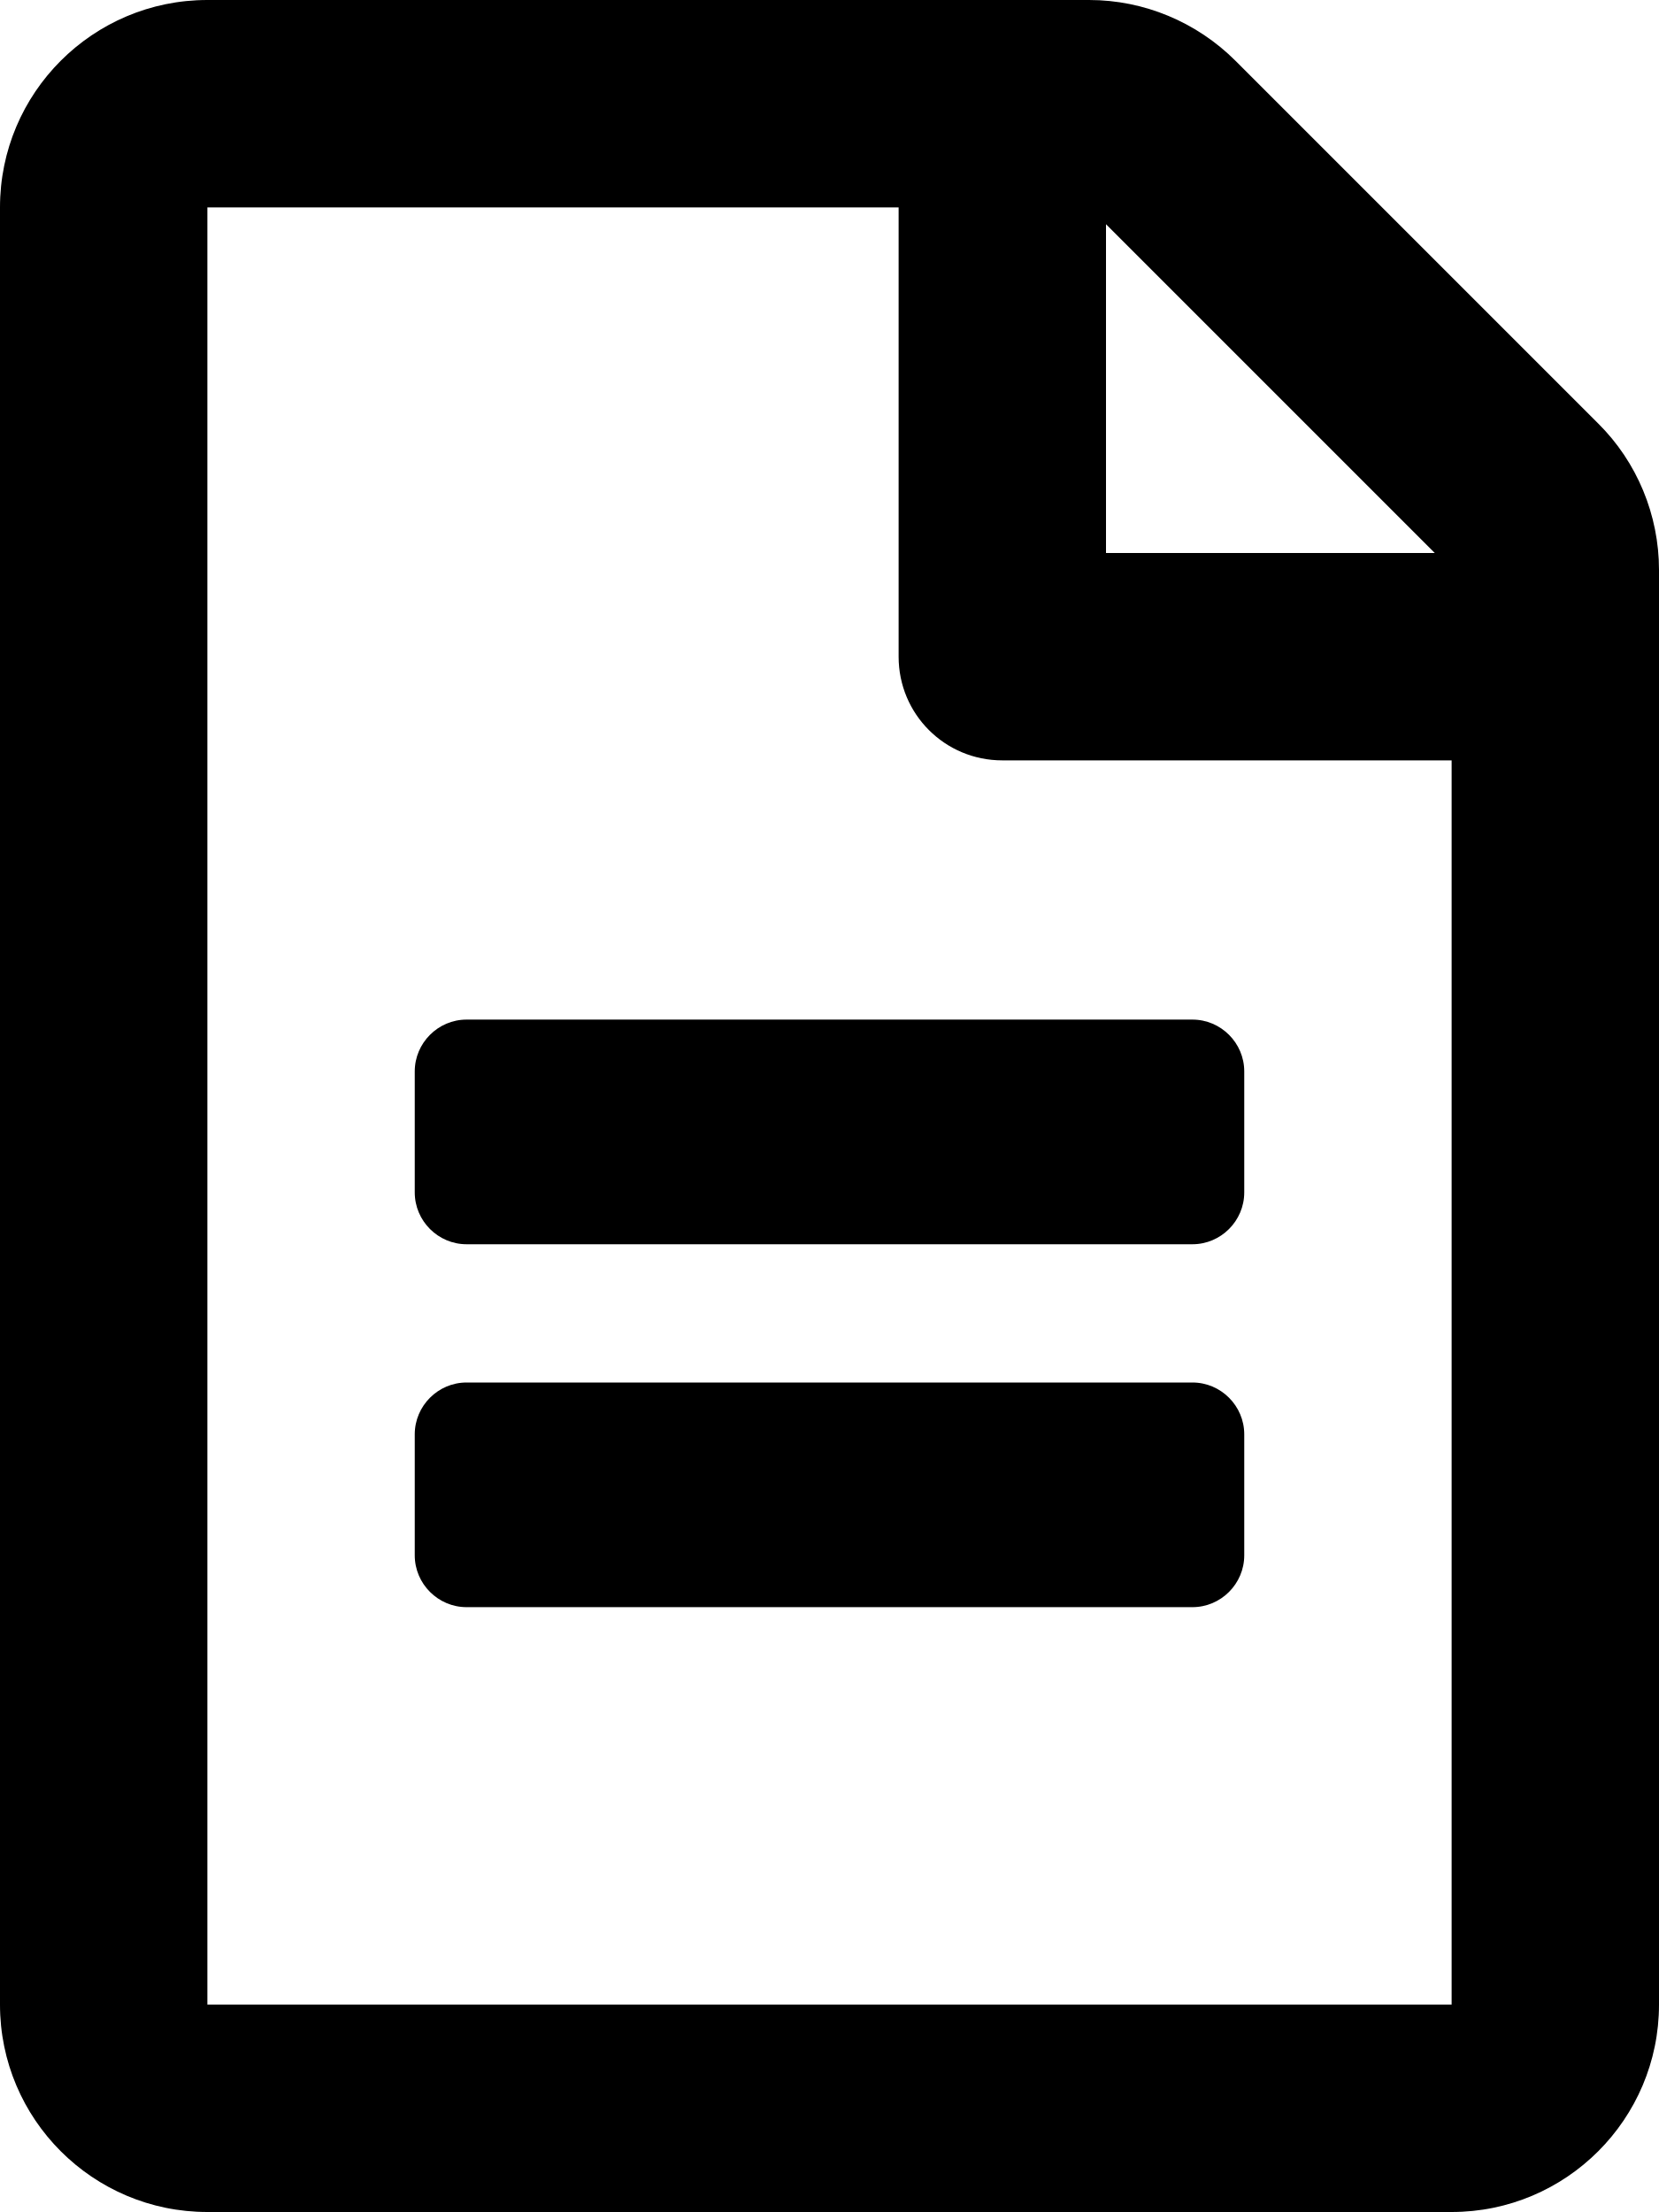
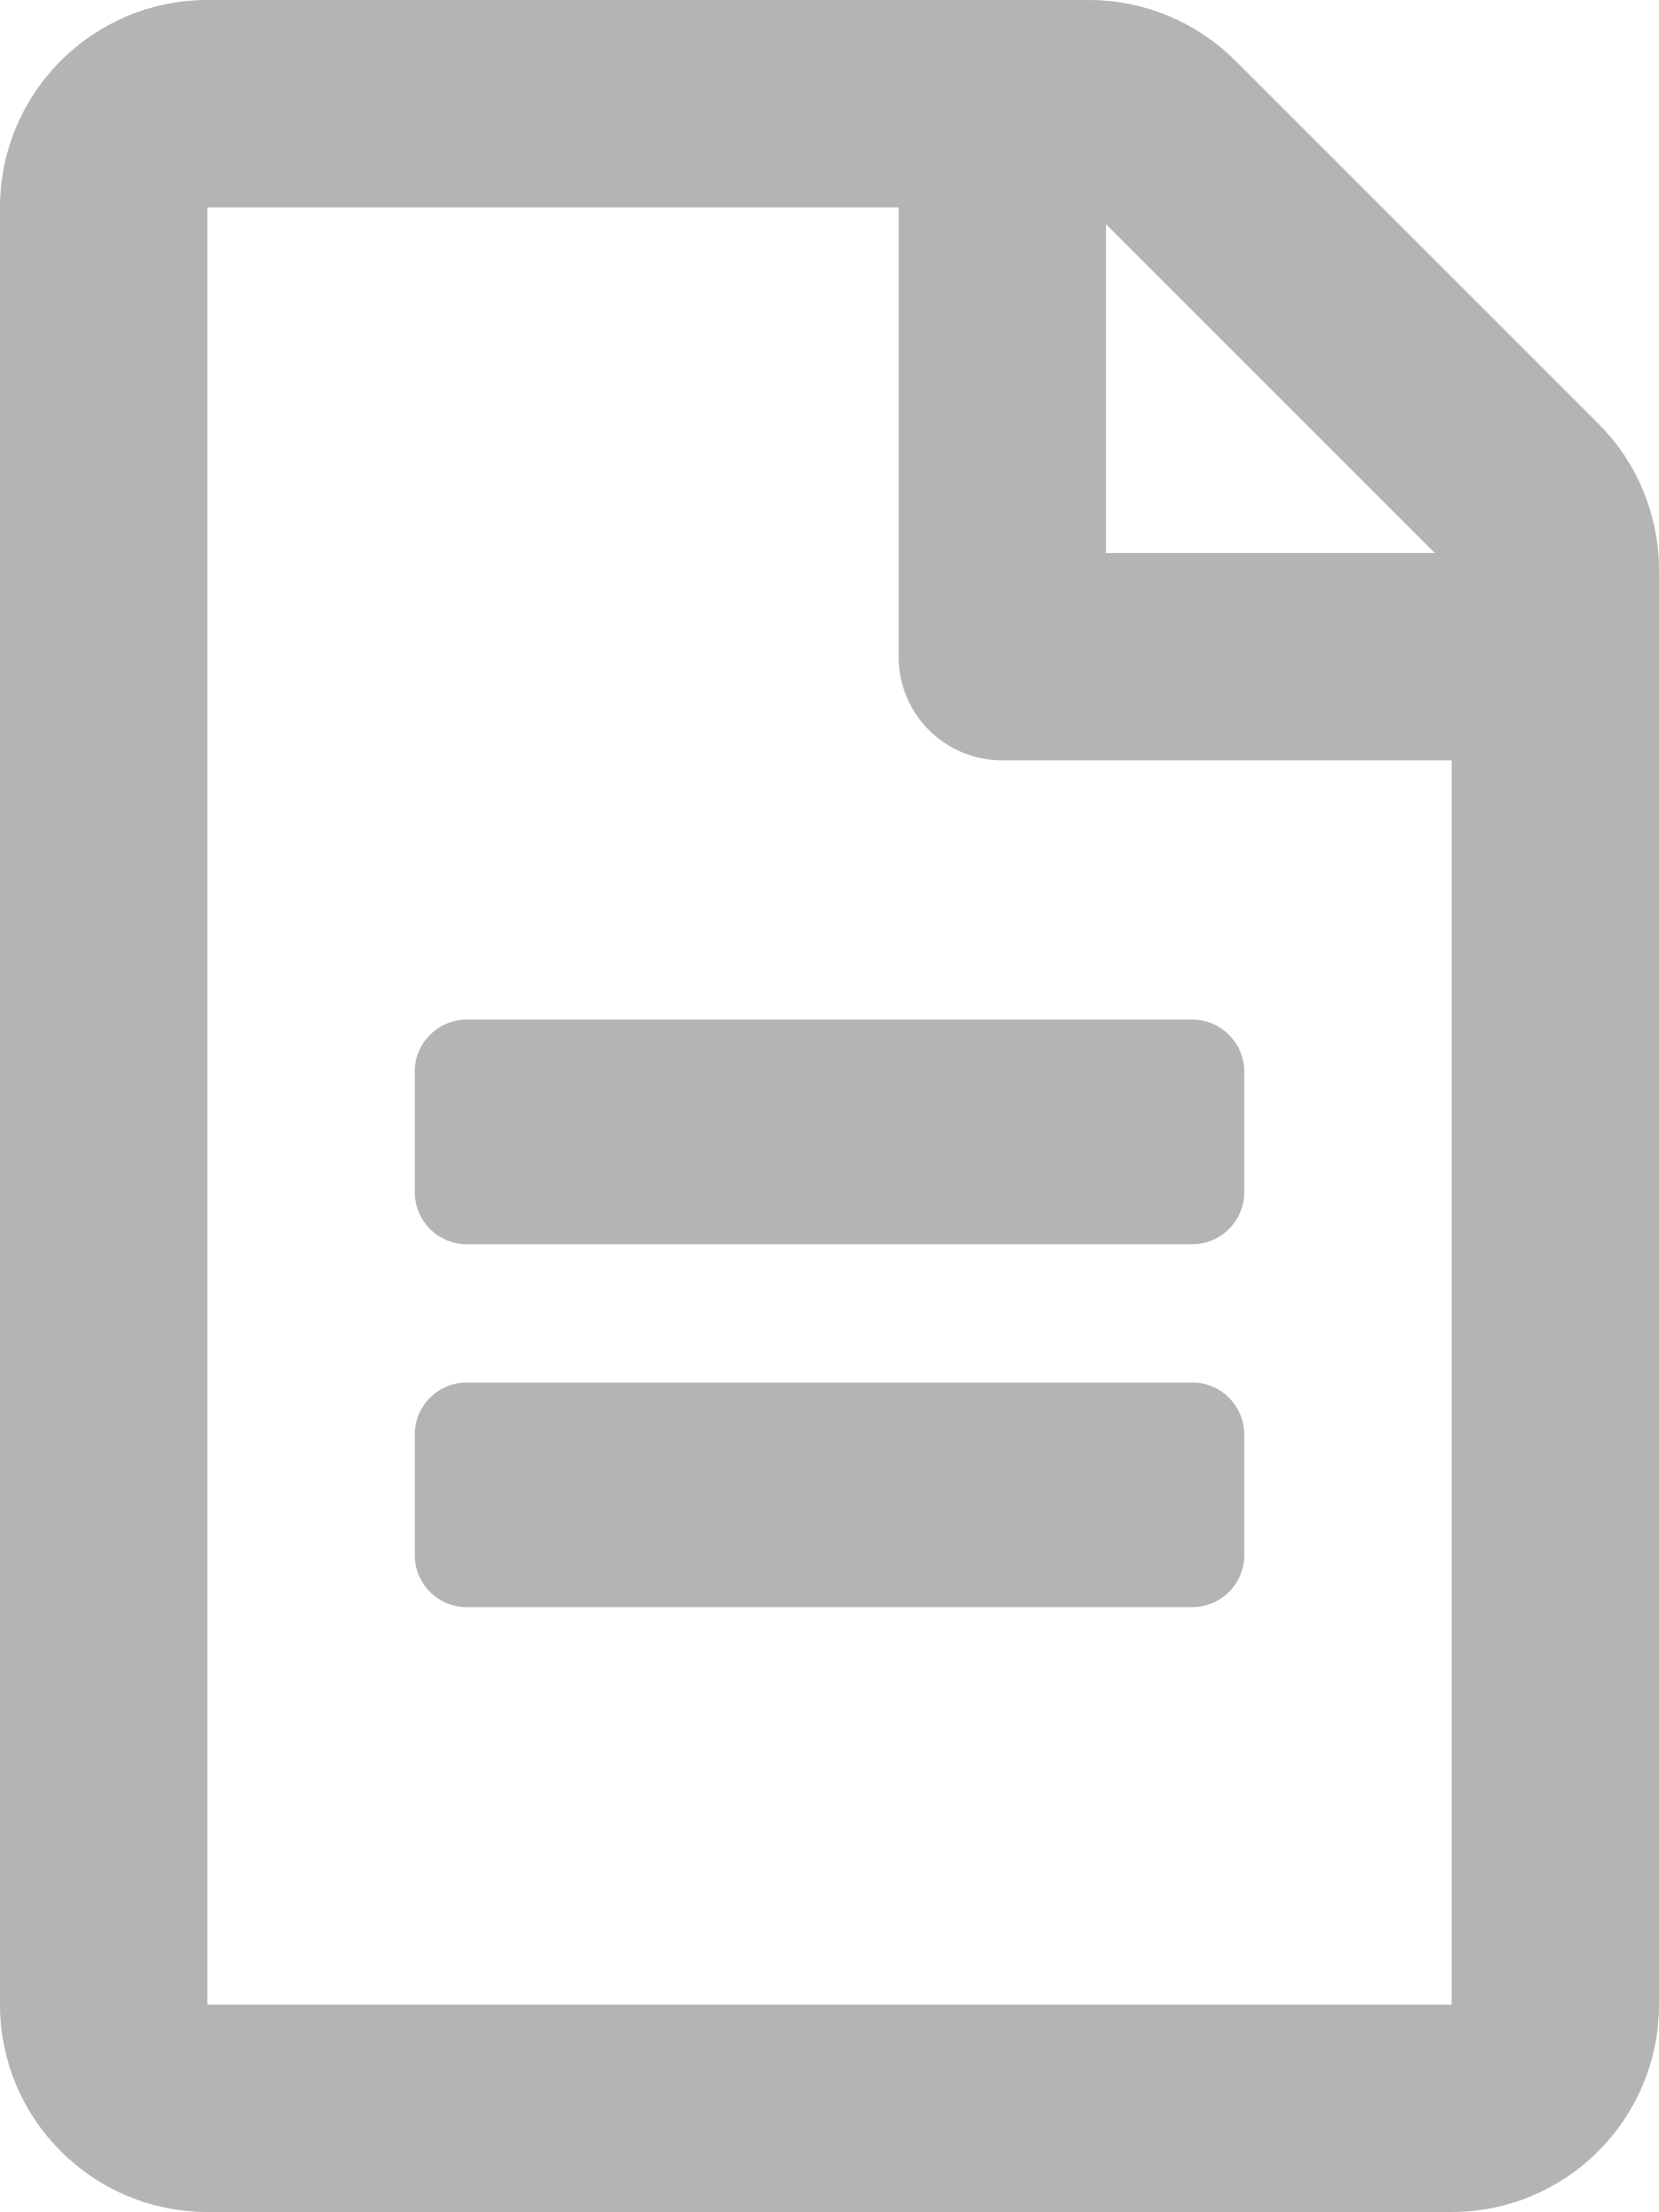
<svg xmlns="http://www.w3.org/2000/svg" viewBox="0 0 384 512">
-   <path d="M288 248v28c0 6.6-5.4 12-12 12H108c-6.6 0-12-5.4-12-12v-28c0-6.6 5.4-12 12-12h168c6.6 0 12 5.4 12 12zm-12 72H108c-6.6 0-12 5.4-12 12v28c0 6.6 5.4 12 12 12h168c6.6 0 12-5.4 12-12v-28c0-6.6-5.4-12-12-12zm108-188.1V464c0 26.5-21.5 48-48 48H48c-26.5 0-48-21.5-48-48V48C0 21.5 21.5 0 48 0h204.1C264.8 0 277 5.1 286 14.1L369.9 98c9 8.9 14.1 21.2 14.1 33.9zm-128-80V128h76.1L256 51.9zM336 464V176H232c-13.3 0-24-10.7-24-24V48H48v416h288z" />
+   <path fill="#b4b4b4" d="M288 248v28c0 6.6-5.4 12-12 12H108c-6.6 0-12-5.4-12-12v-28c0-6.6 5.4-12 12-12h168c6.6 0 12 5.4 12 12zm-12 72H108c-6.6 0-12 5.4-12 12v28c0 6.6 5.4 12 12 12h168c6.6 0 12-5.4 12-12v-28c0-6.6-5.4-12-12-12zm108-188.1V464c0 26.5-21.5 48-48 48H48c-26.5 0-48-21.5-48-48V48C0 21.5 21.5 0 48 0h204.1C264.8 0 277 5.1 286 14.1L369.9 98c9 8.9 14.1 21.2 14.1 33.9zm-128-80V128h76.1L256 51.9zM336 464V176H232c-13.3 0-24-10.7-24-24V48H48v416h288z" />
</svg>
